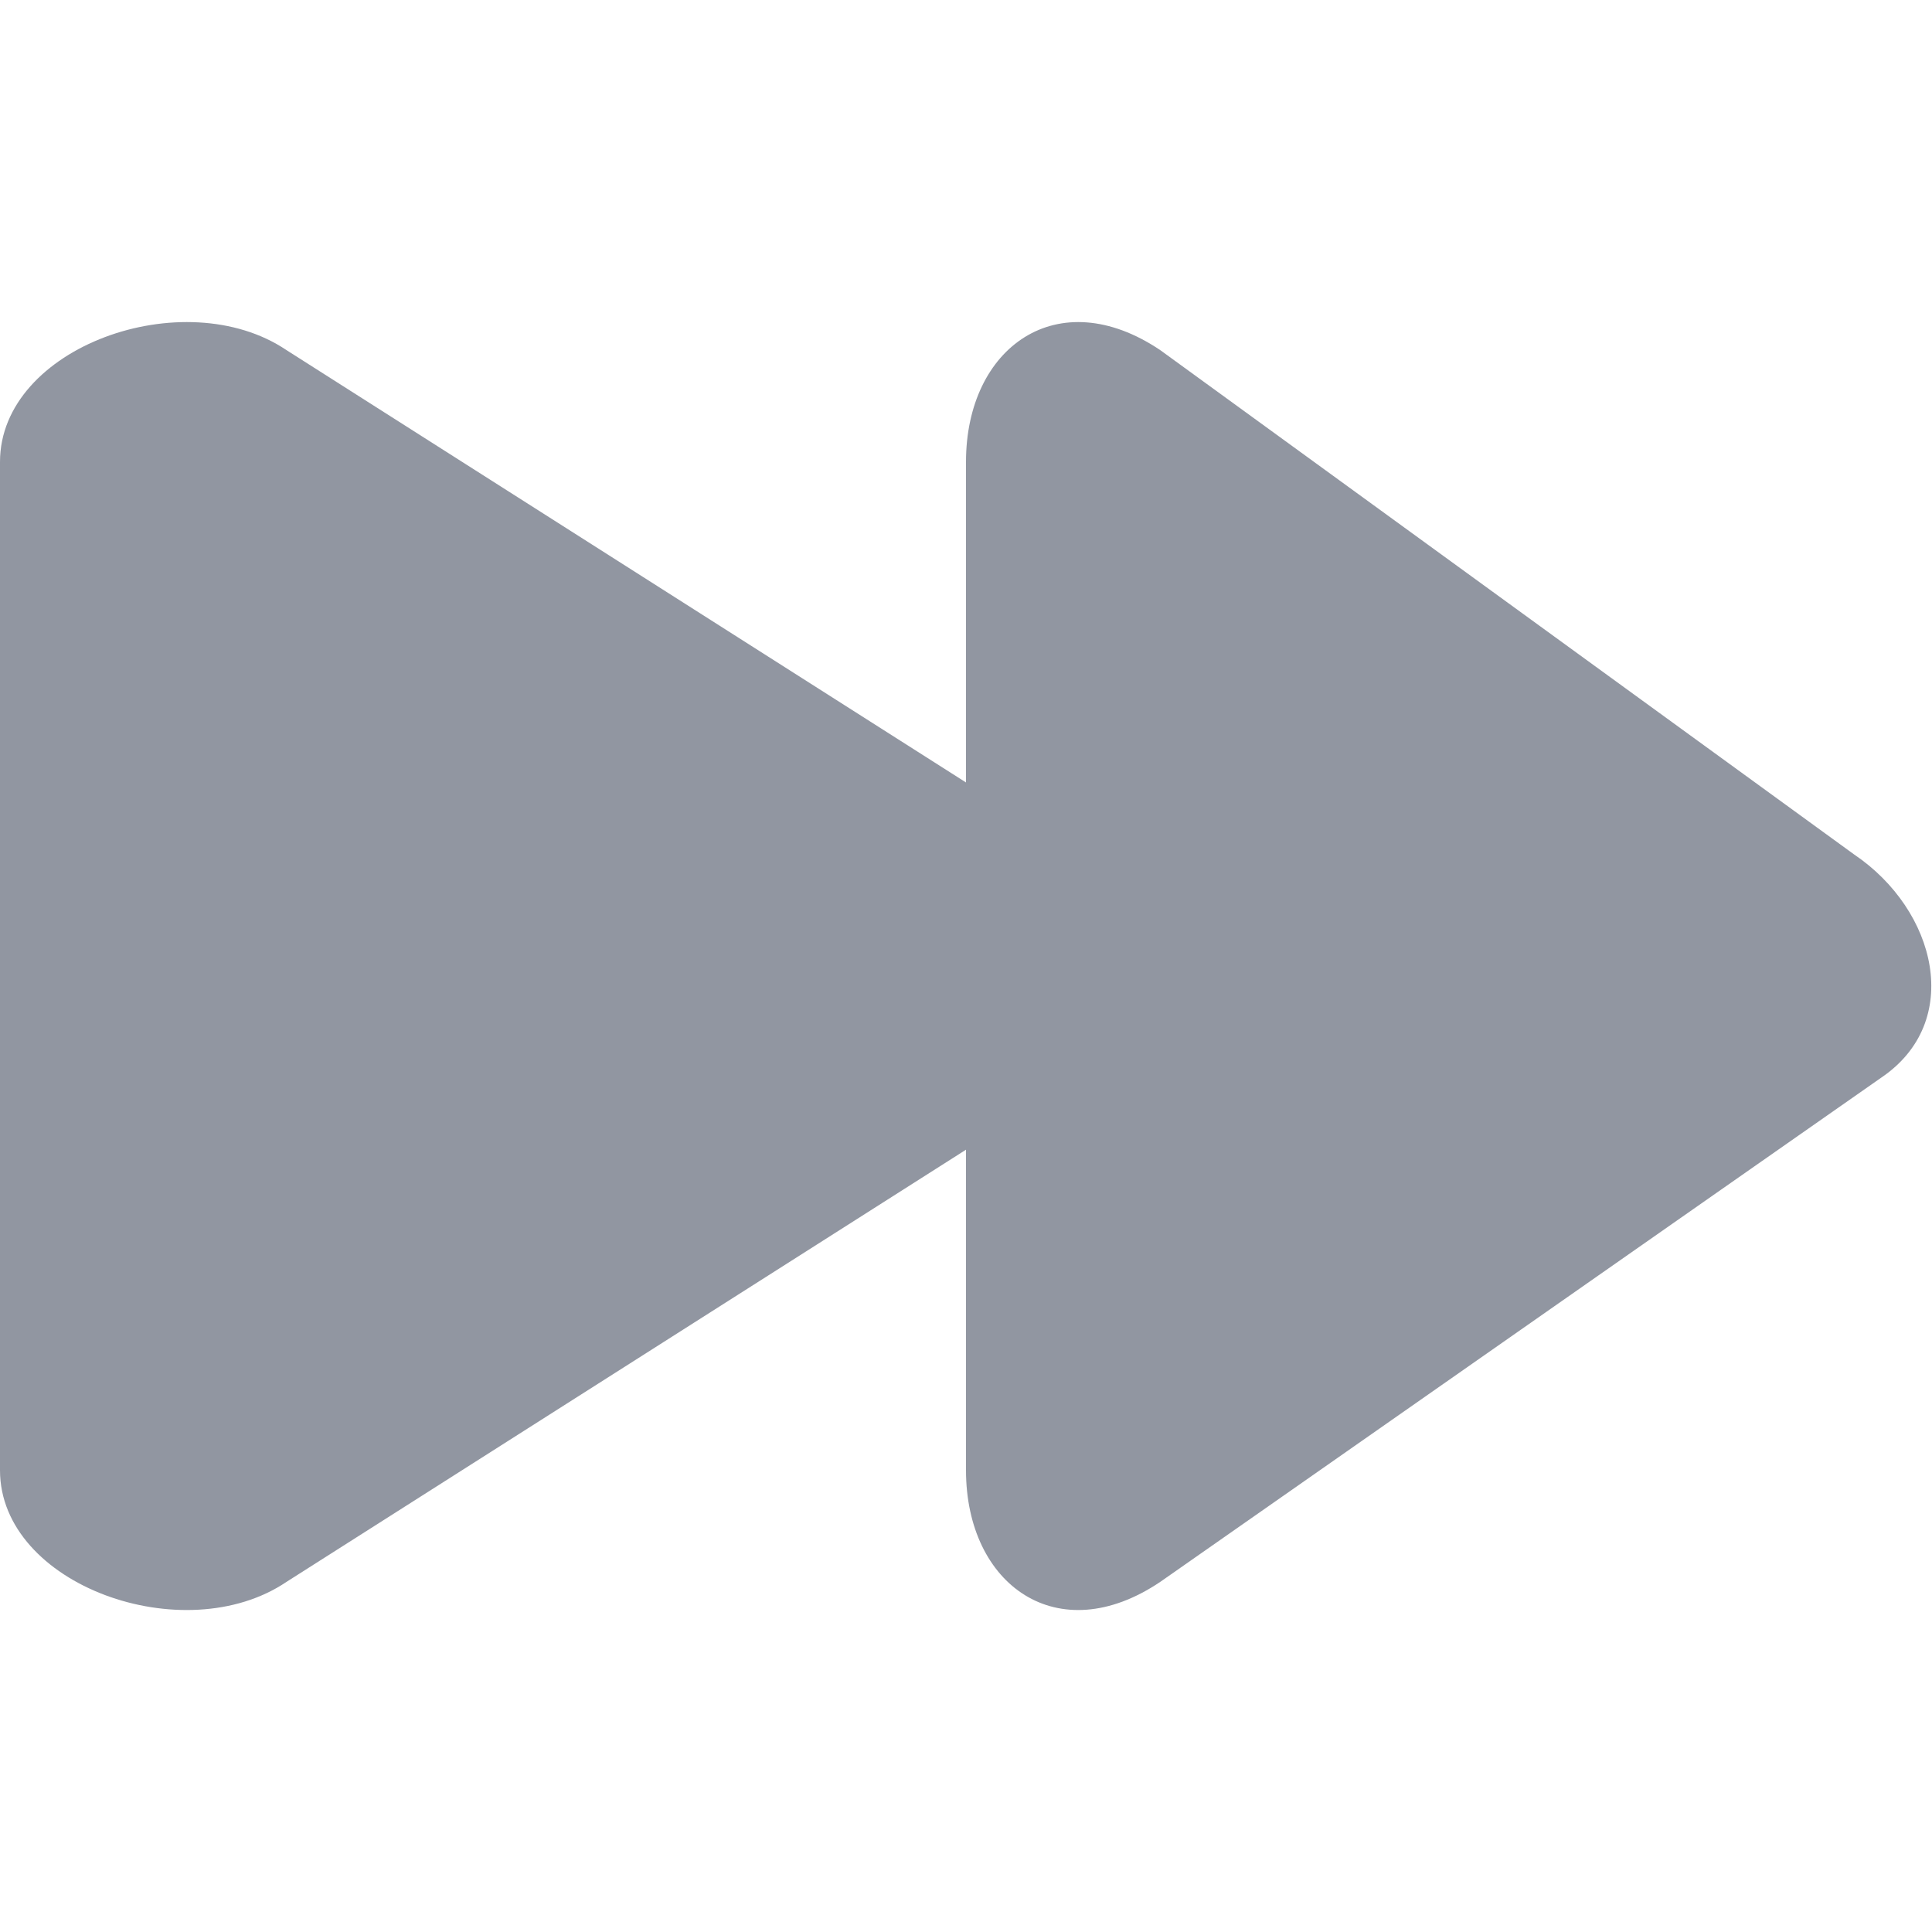
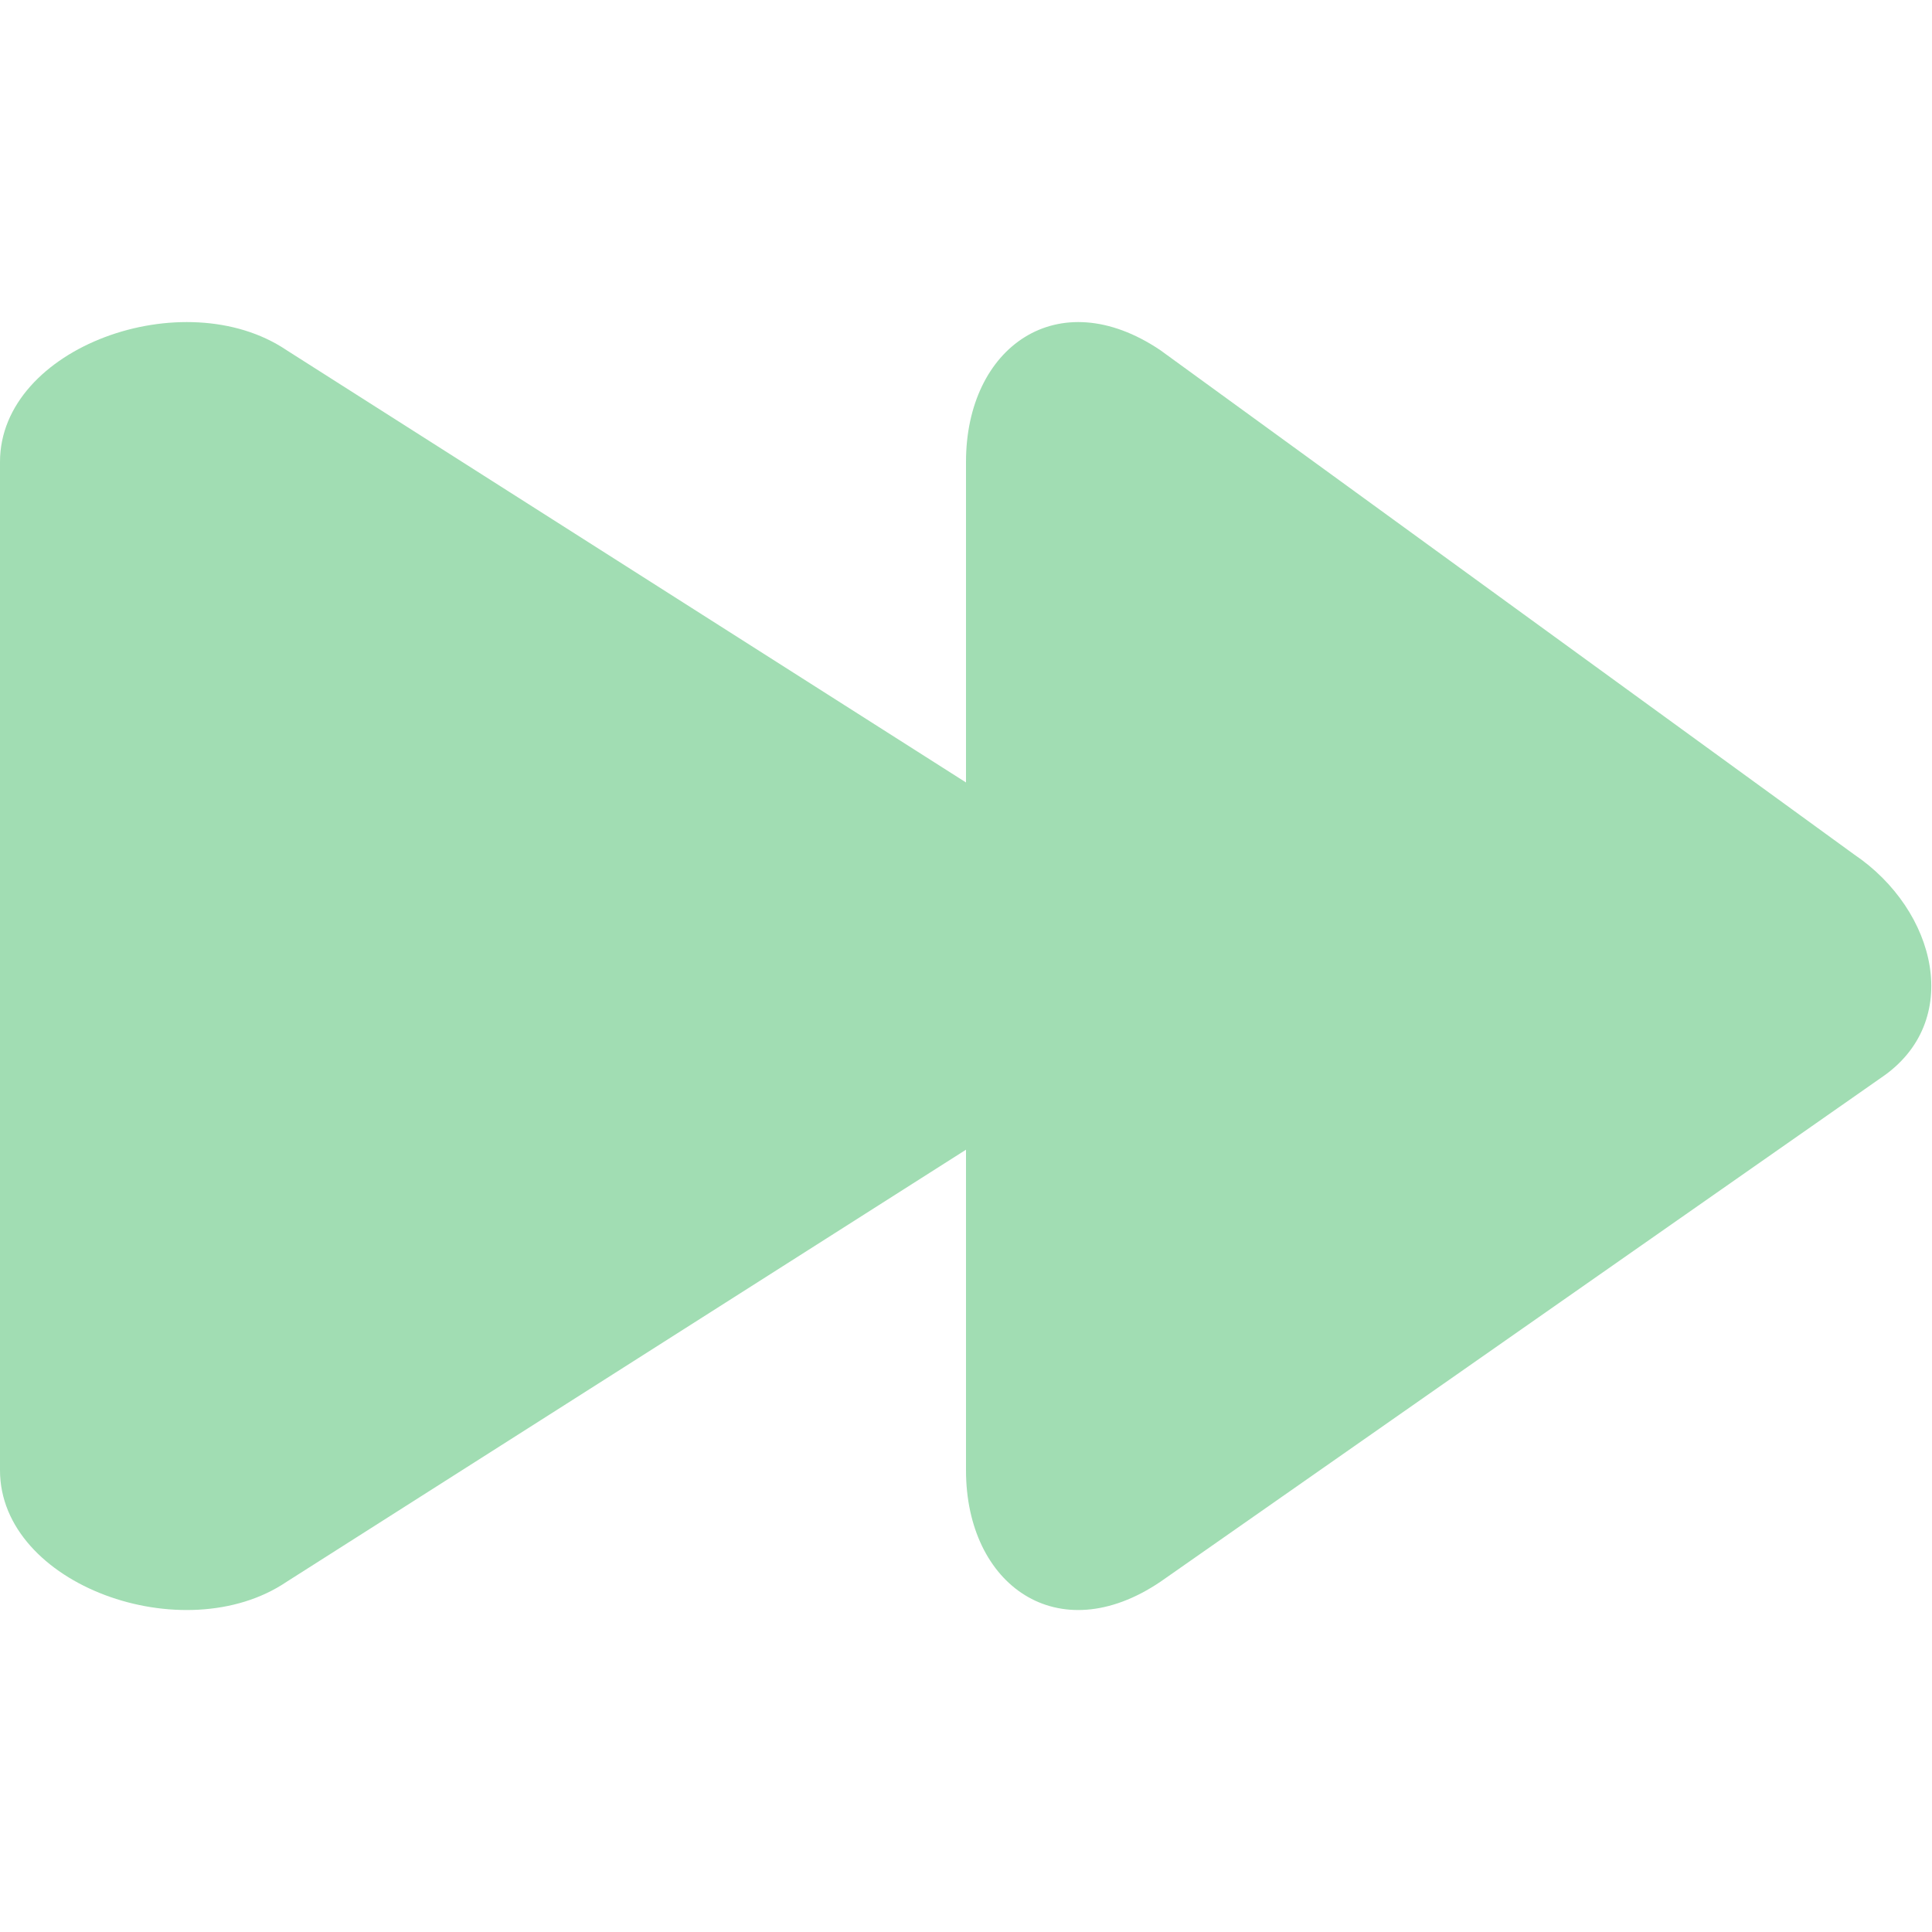
<svg xmlns="http://www.w3.org/2000/svg" width="800px" height="800px" viewBox="0 -2 12 12" version="1.1">
  <defs>

</defs>
  <g id="Page-1" stroke="none" stroke-width="1" fill="none" fill-rule="evenodd">
-     <g id="Dribbble-Light-Preview" transform="translate(-144, -3805)" fill="#9196a1">
+     <g id="Dribbble-Light-Preview" transform="translate(-144, -3805)" fill="#A1DDB3">
      <g id="icons" transform="translate(56, 160)">
        <path d="M99.684,3649.694 L95.207,3652.825 C94.571,3653.254 94,3652.846 94,3652.132 L94,3650.141 L89.78,3652.825 C89.145,3653.254 88,3652.846 88,3652.132 L88,3645.869 C88,3645.155 89.145,3644.747 89.78,3645.175 L94,3647.86 L94,3645.869 C94,3645.155 94.571,3644.747 95.207,3645.175 L99.516,3648.307 C100.03,3648.654 100.198,3649.347 99.684,3649.694" id="next-[#998]">

</path>
      </g>
    </g>
  </g>
</svg>
